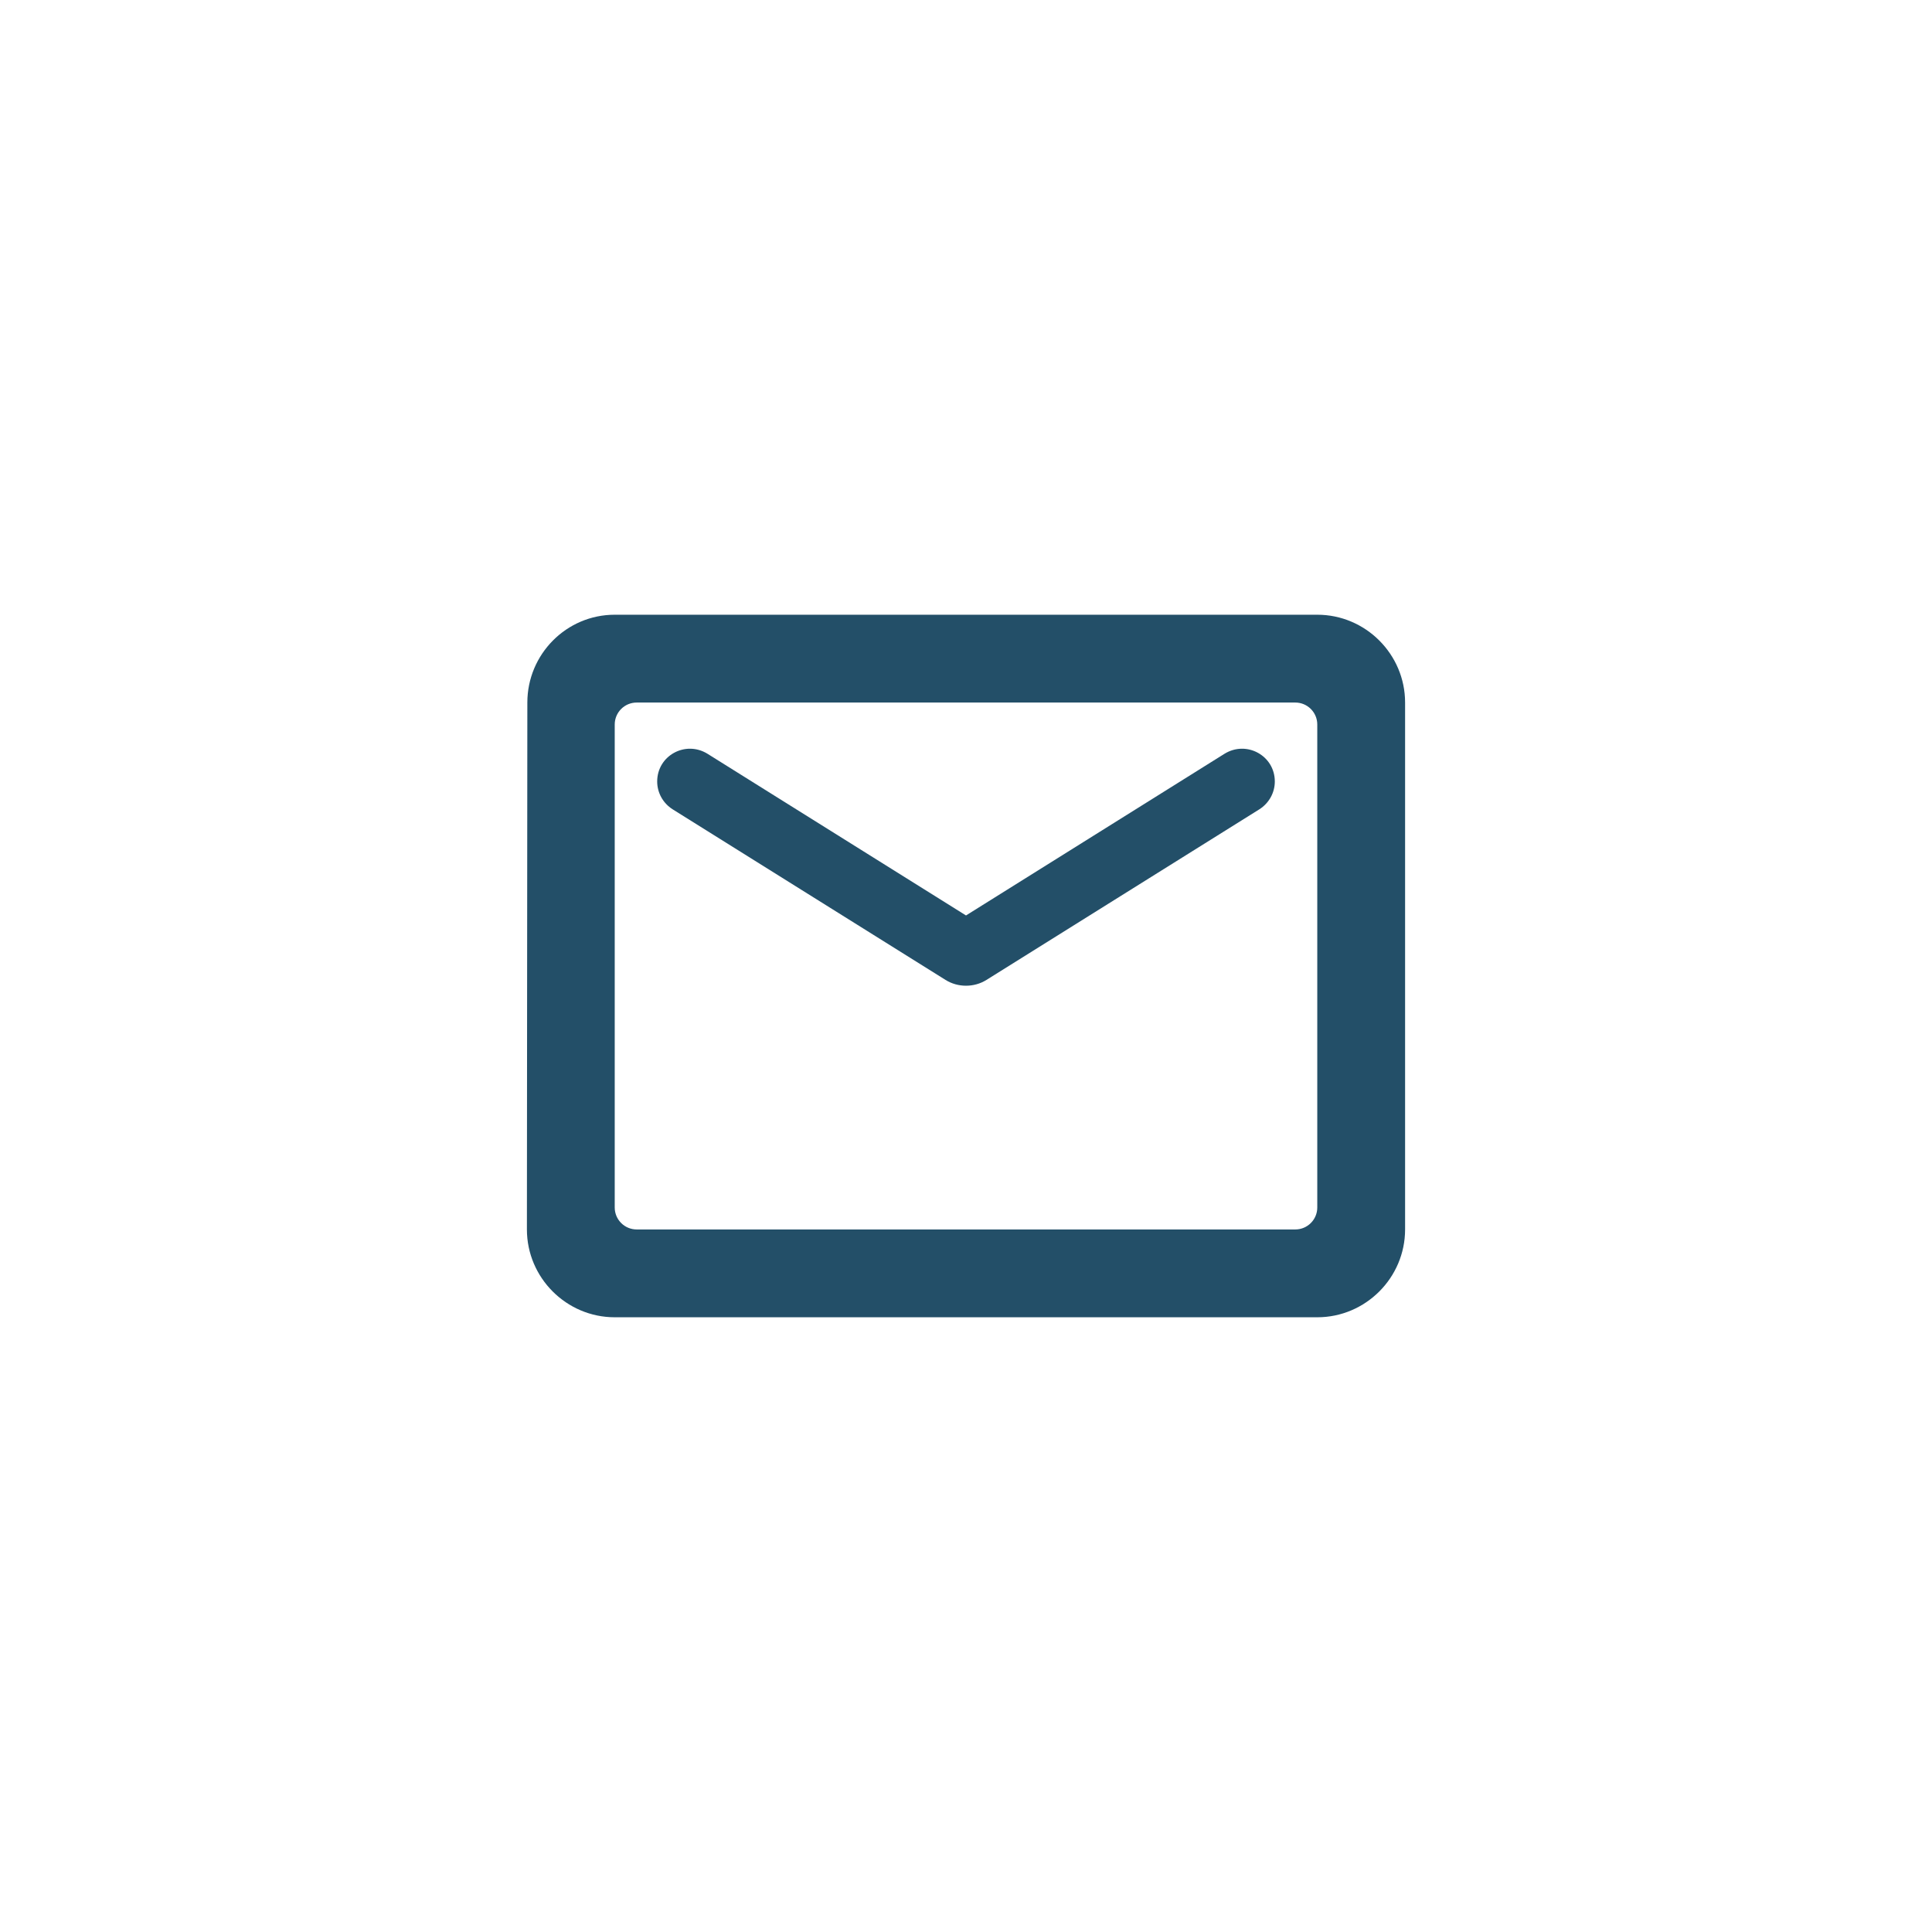
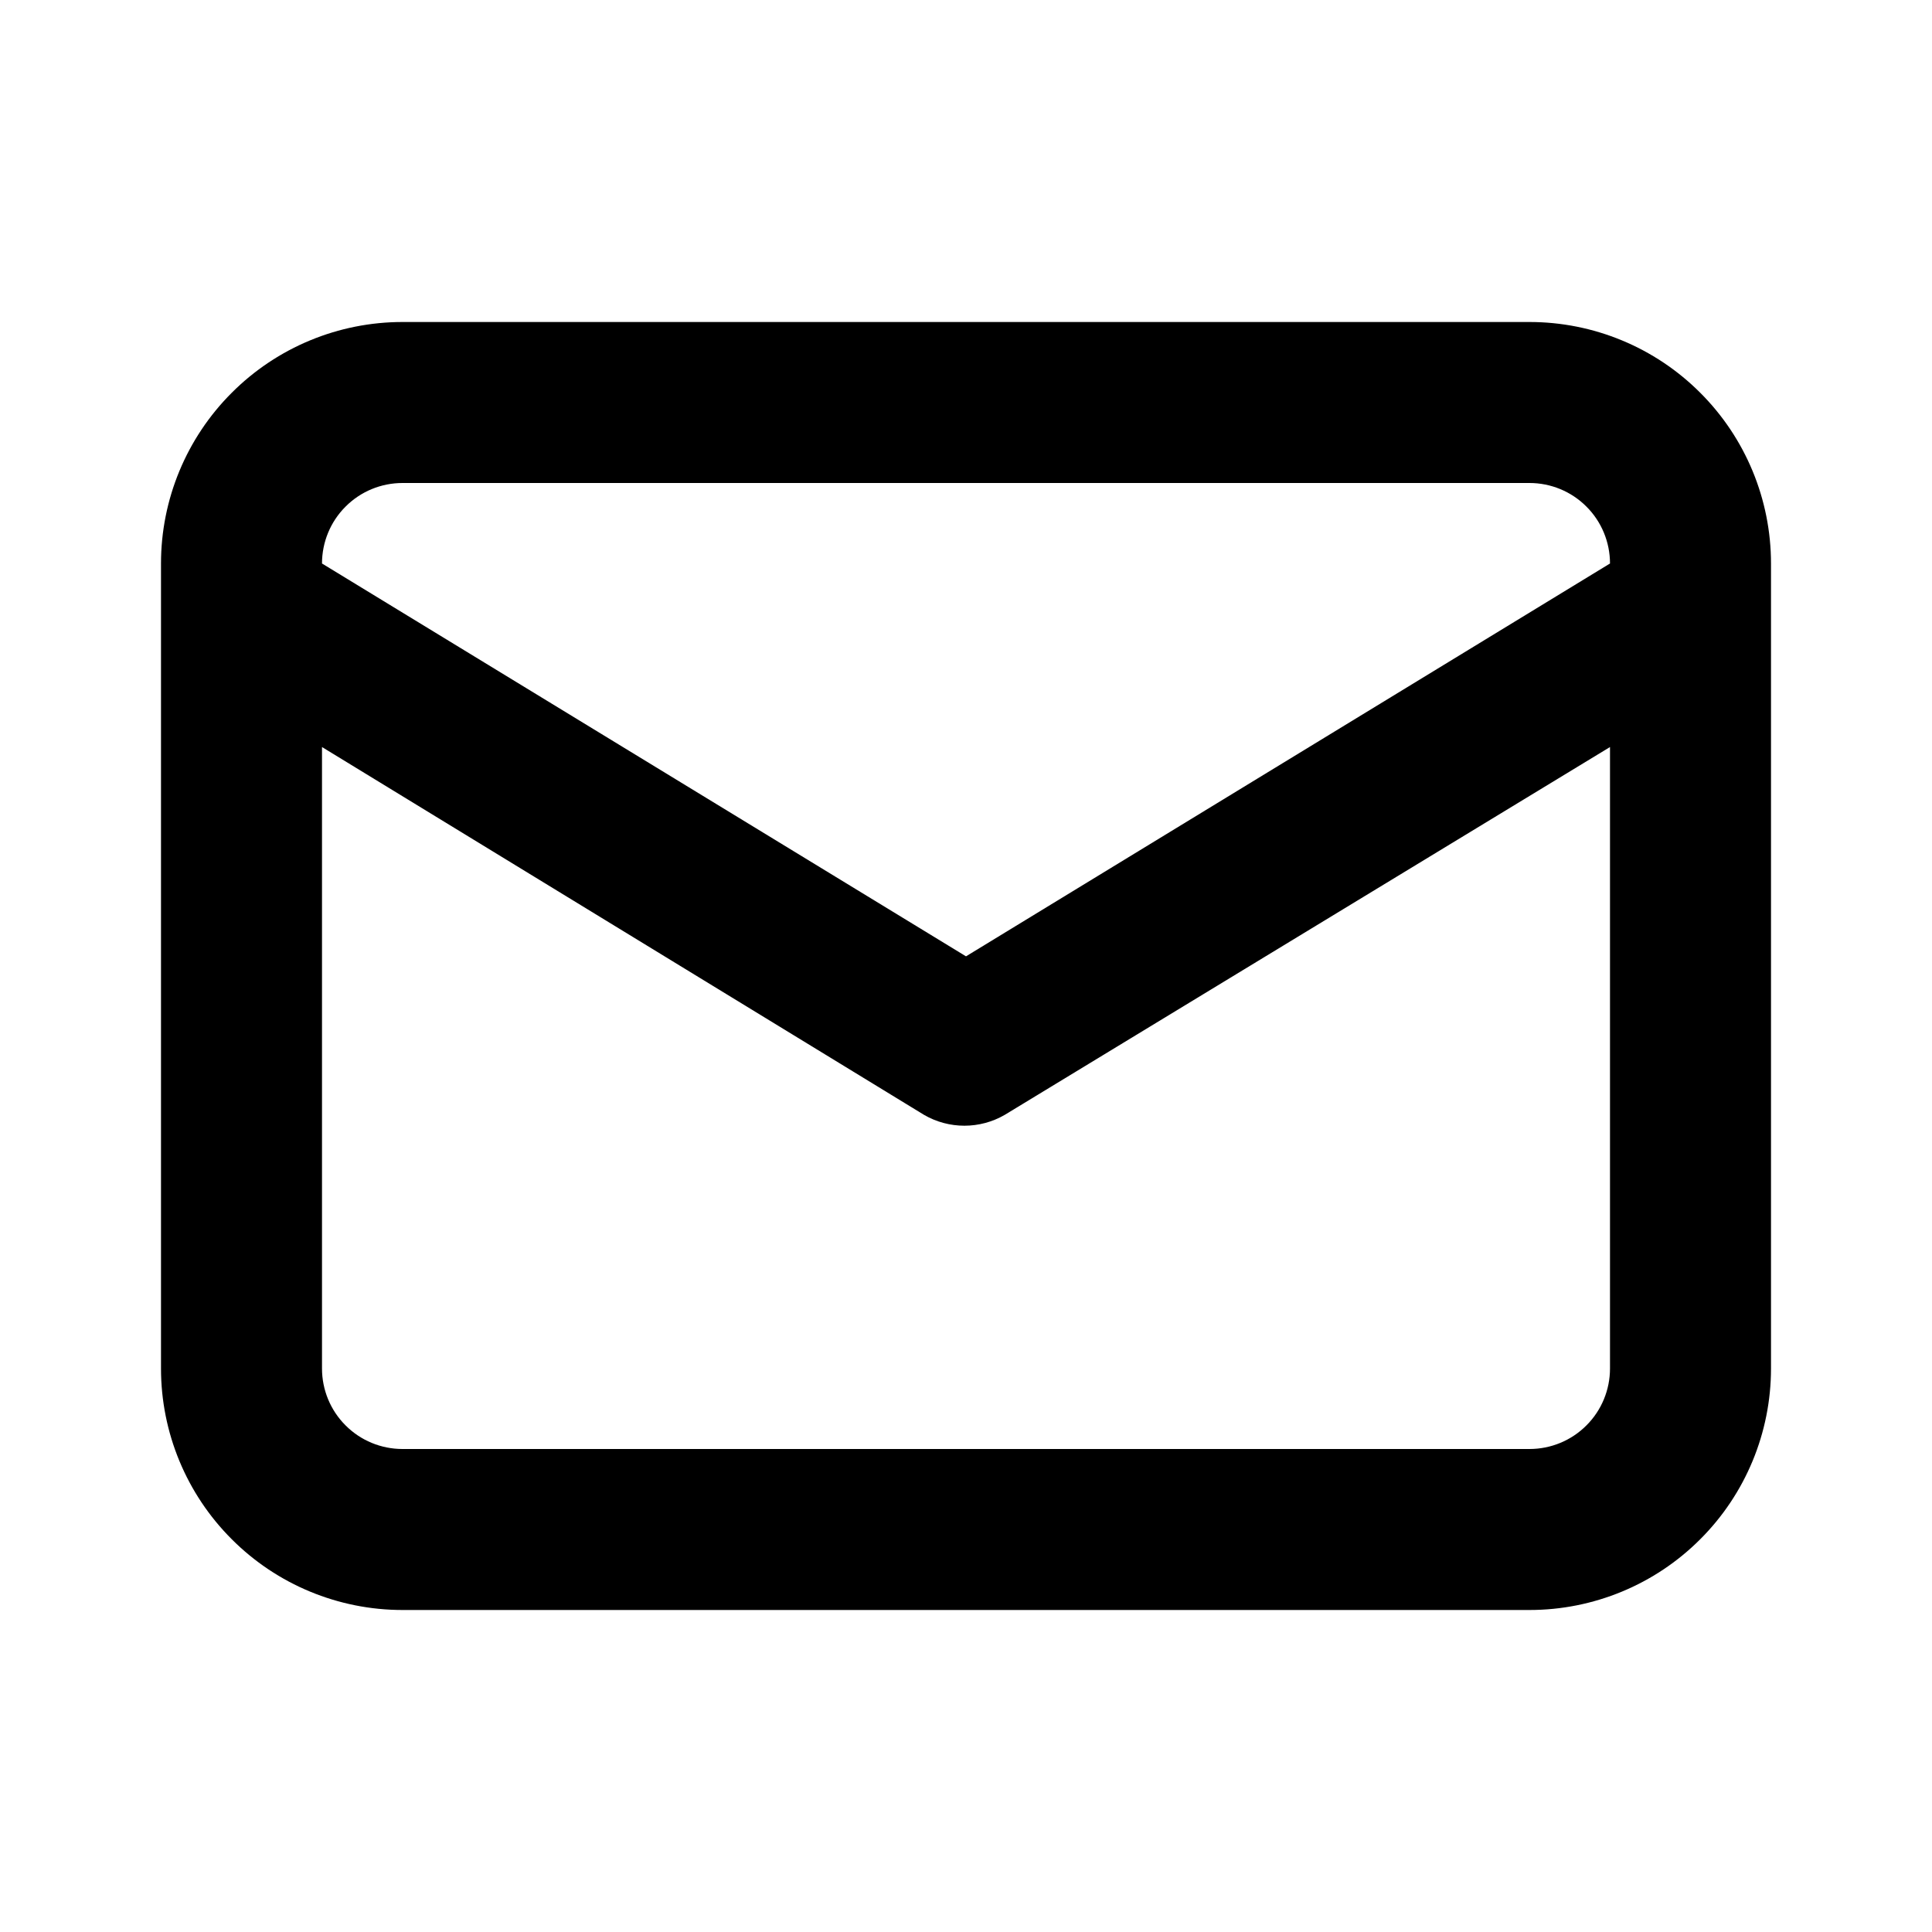
- <svg xmlns="http://www.w3.org/2000/svg" width="44" height="44" viewBox="0 0 44 44" fill="none">
-   <path fill-rule="evenodd" clip-rule="evenodd" d="M30 14H14C12.9 14 12.01 14.9 12.01 16L12 28C12 29.1 12.9 30 14 30H30C31.1 30 32 29.1 32 28V16C32 14.9 31.1 14 30 14ZM14 16.5C14 16.224 14.224 16 14.5 16H29.5C29.776 16 30 16.224 30 16.5V27.5C30 27.776 29.776 28 29.5 28H14.5C14.224 28 14 27.776 14 27.5V16.5ZM22.466 22.317L28.682 18.431C28.901 18.291 29.033 18.053 29.033 17.798C29.033 17.209 28.392 16.858 27.89 17.165L22 20.849L16.11 17.165C15.608 16.858 14.967 17.209 14.967 17.798C14.967 18.053 15.098 18.291 15.318 18.431L21.534 22.317C21.815 22.493 22.185 22.493 22.466 22.317Z" fill="#234F68" />
+ <svg xmlns="http://www.w3.org/2000/svg" width="24" height="24" viewBox="0 0 24 24" fill="none">
+   <path d="M19 4H5C4.204 4 3.441 4.316 2.879 4.879C2.316 5.441 2 6.204 2 7V17C2 17.796 2.316 18.559 2.879 19.121C3.441 19.684 4.204 20 5 20H19C19.796 20 20.559 19.684 21.121 19.121C21.684 18.559 22 17.796 22 17V7C22 6.204 21.684 5.441 21.121 4.879C20.559 4.316 19.796 4 19 4ZM5 6H19C19.265 6 19.52 6.105 19.707 6.293C19.895 6.48 20 6.735 20 7L12 11.88L4 7C4 6.735 4.105 6.48 4.293 6.293C4.48 6.105 4.735 6 5 6ZM20 17C20 17.265 19.895 17.52 19.707 17.707C19.52 17.895 19.265 18 19 18H5C4.735 18 4.48 17.895 4.293 17.707C4.105 17.52 4 17.265 4 17V9.28L11.48 13.85C11.632 13.938 11.805 13.984 11.98 13.984C12.155 13.984 12.328 13.938 12.48 13.85L20 9.28V17Z" fill="black" />
</svg>
